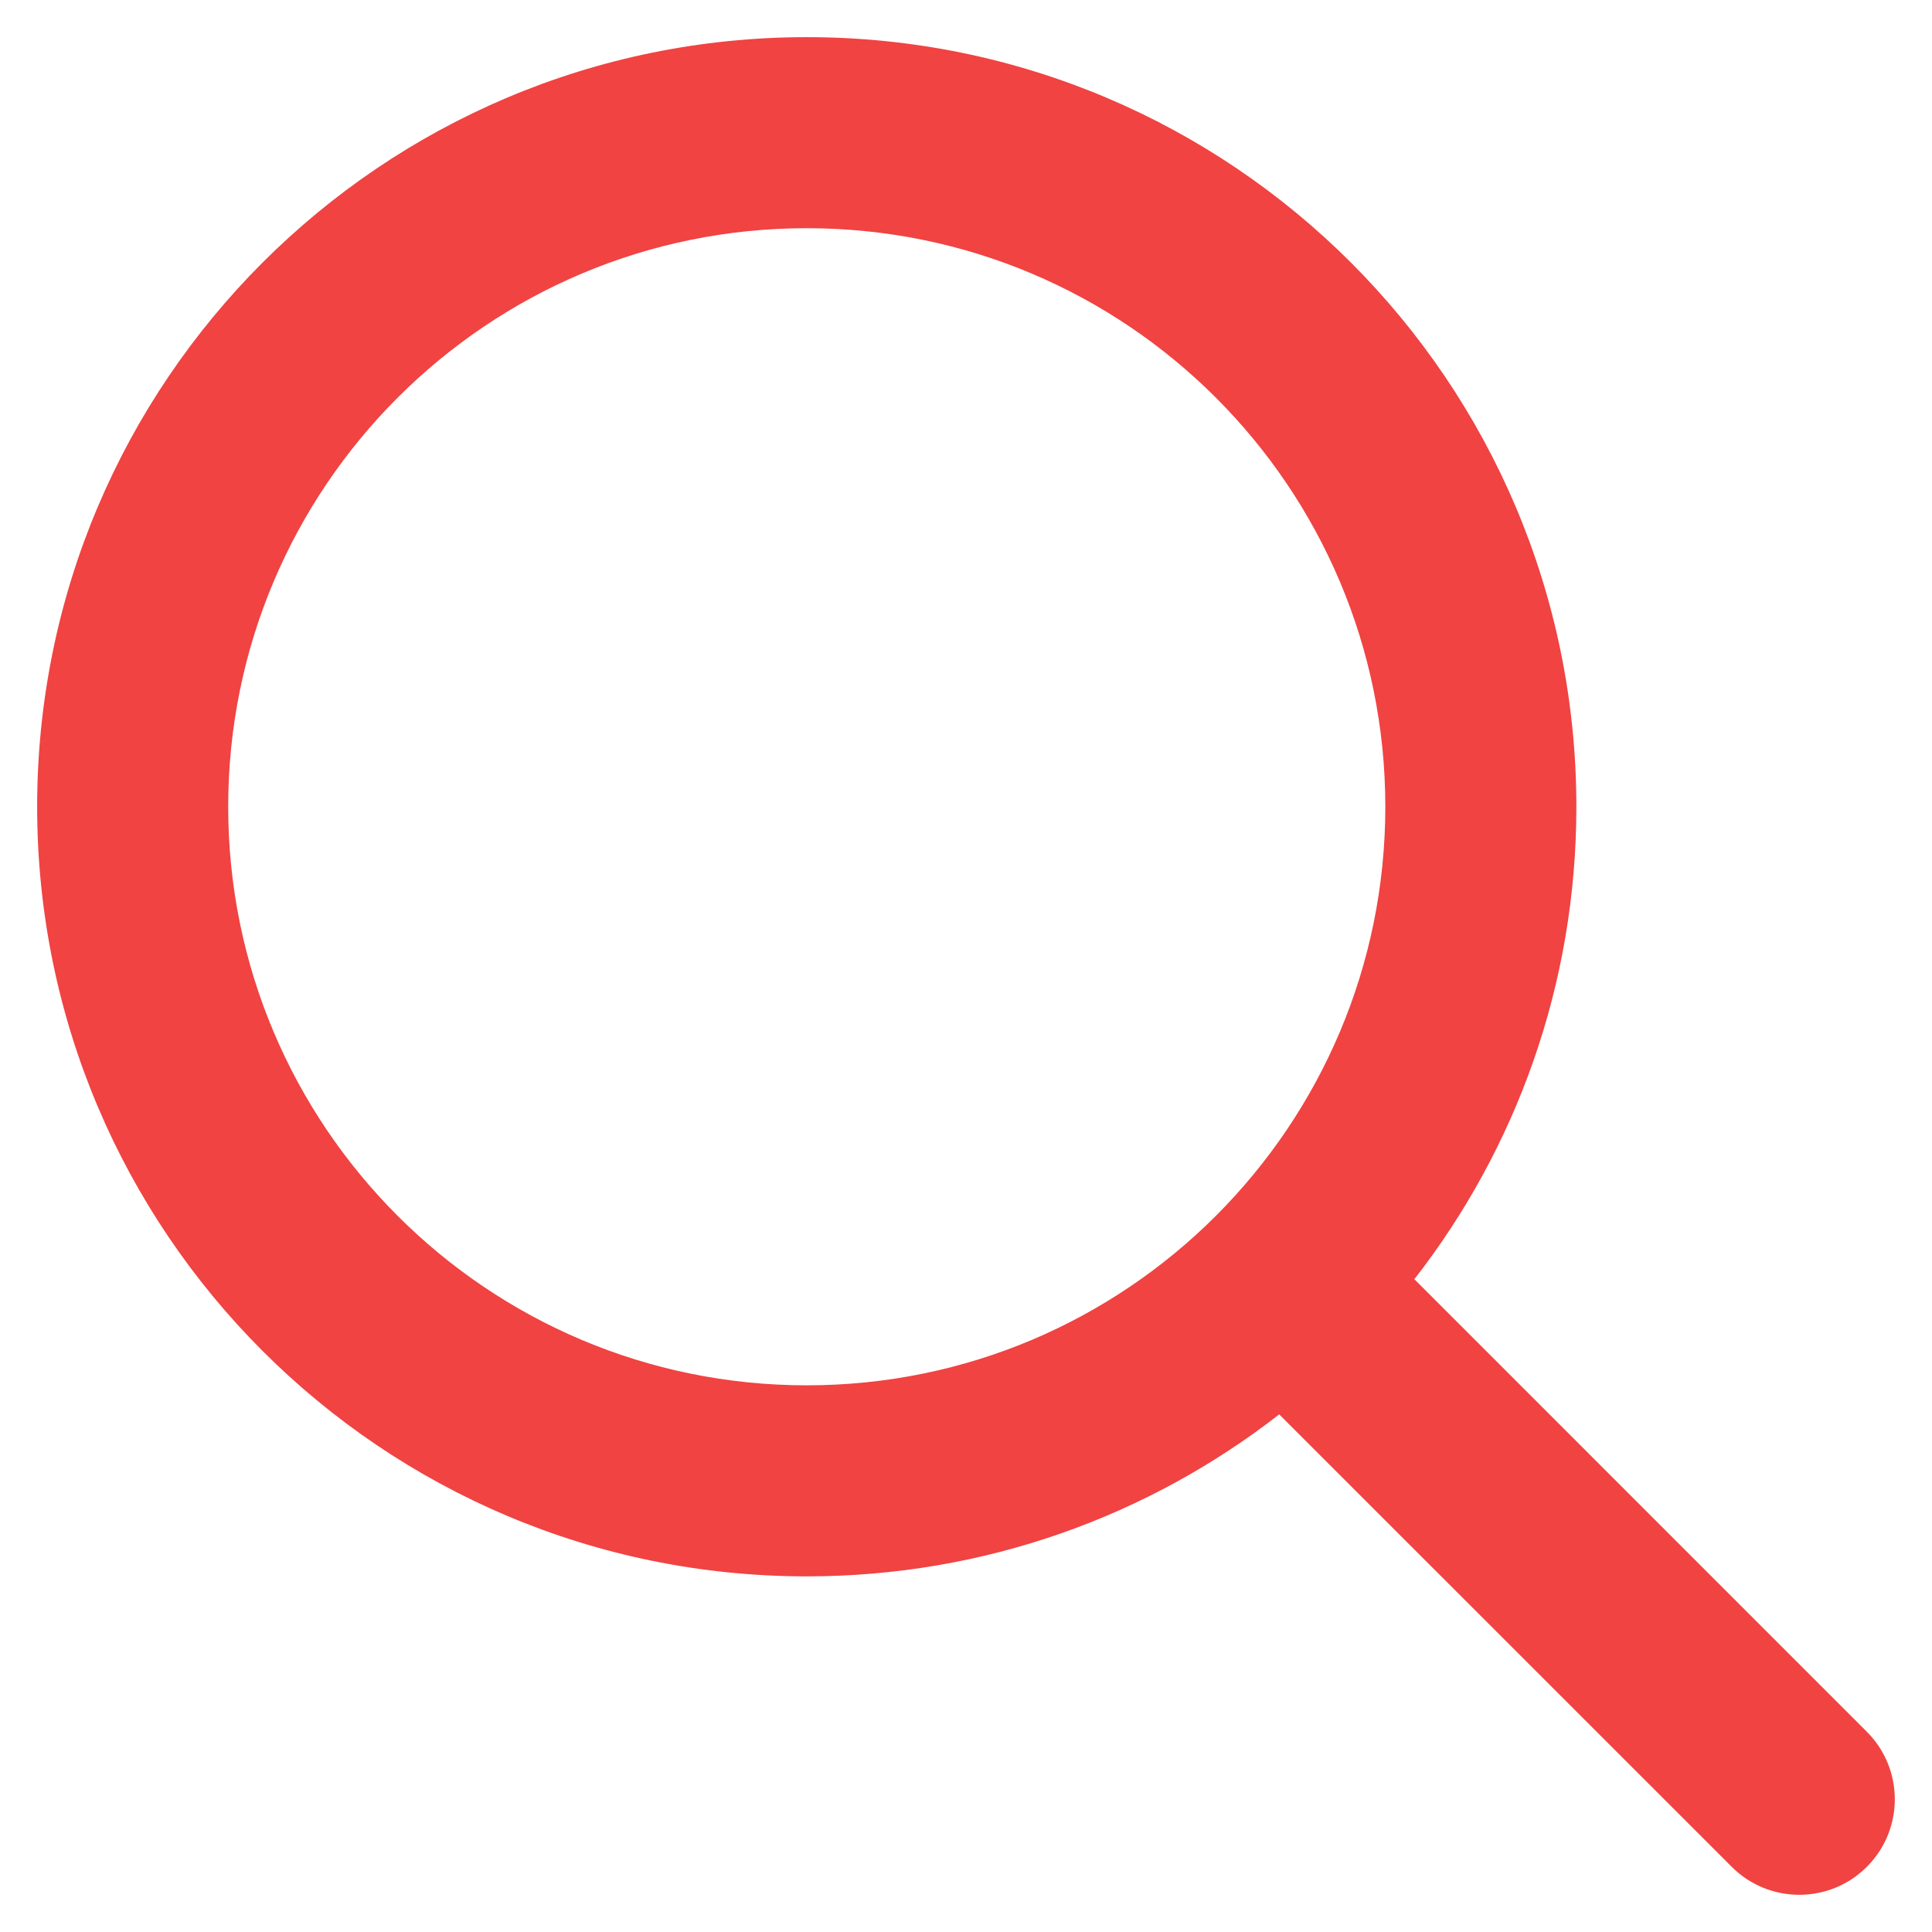
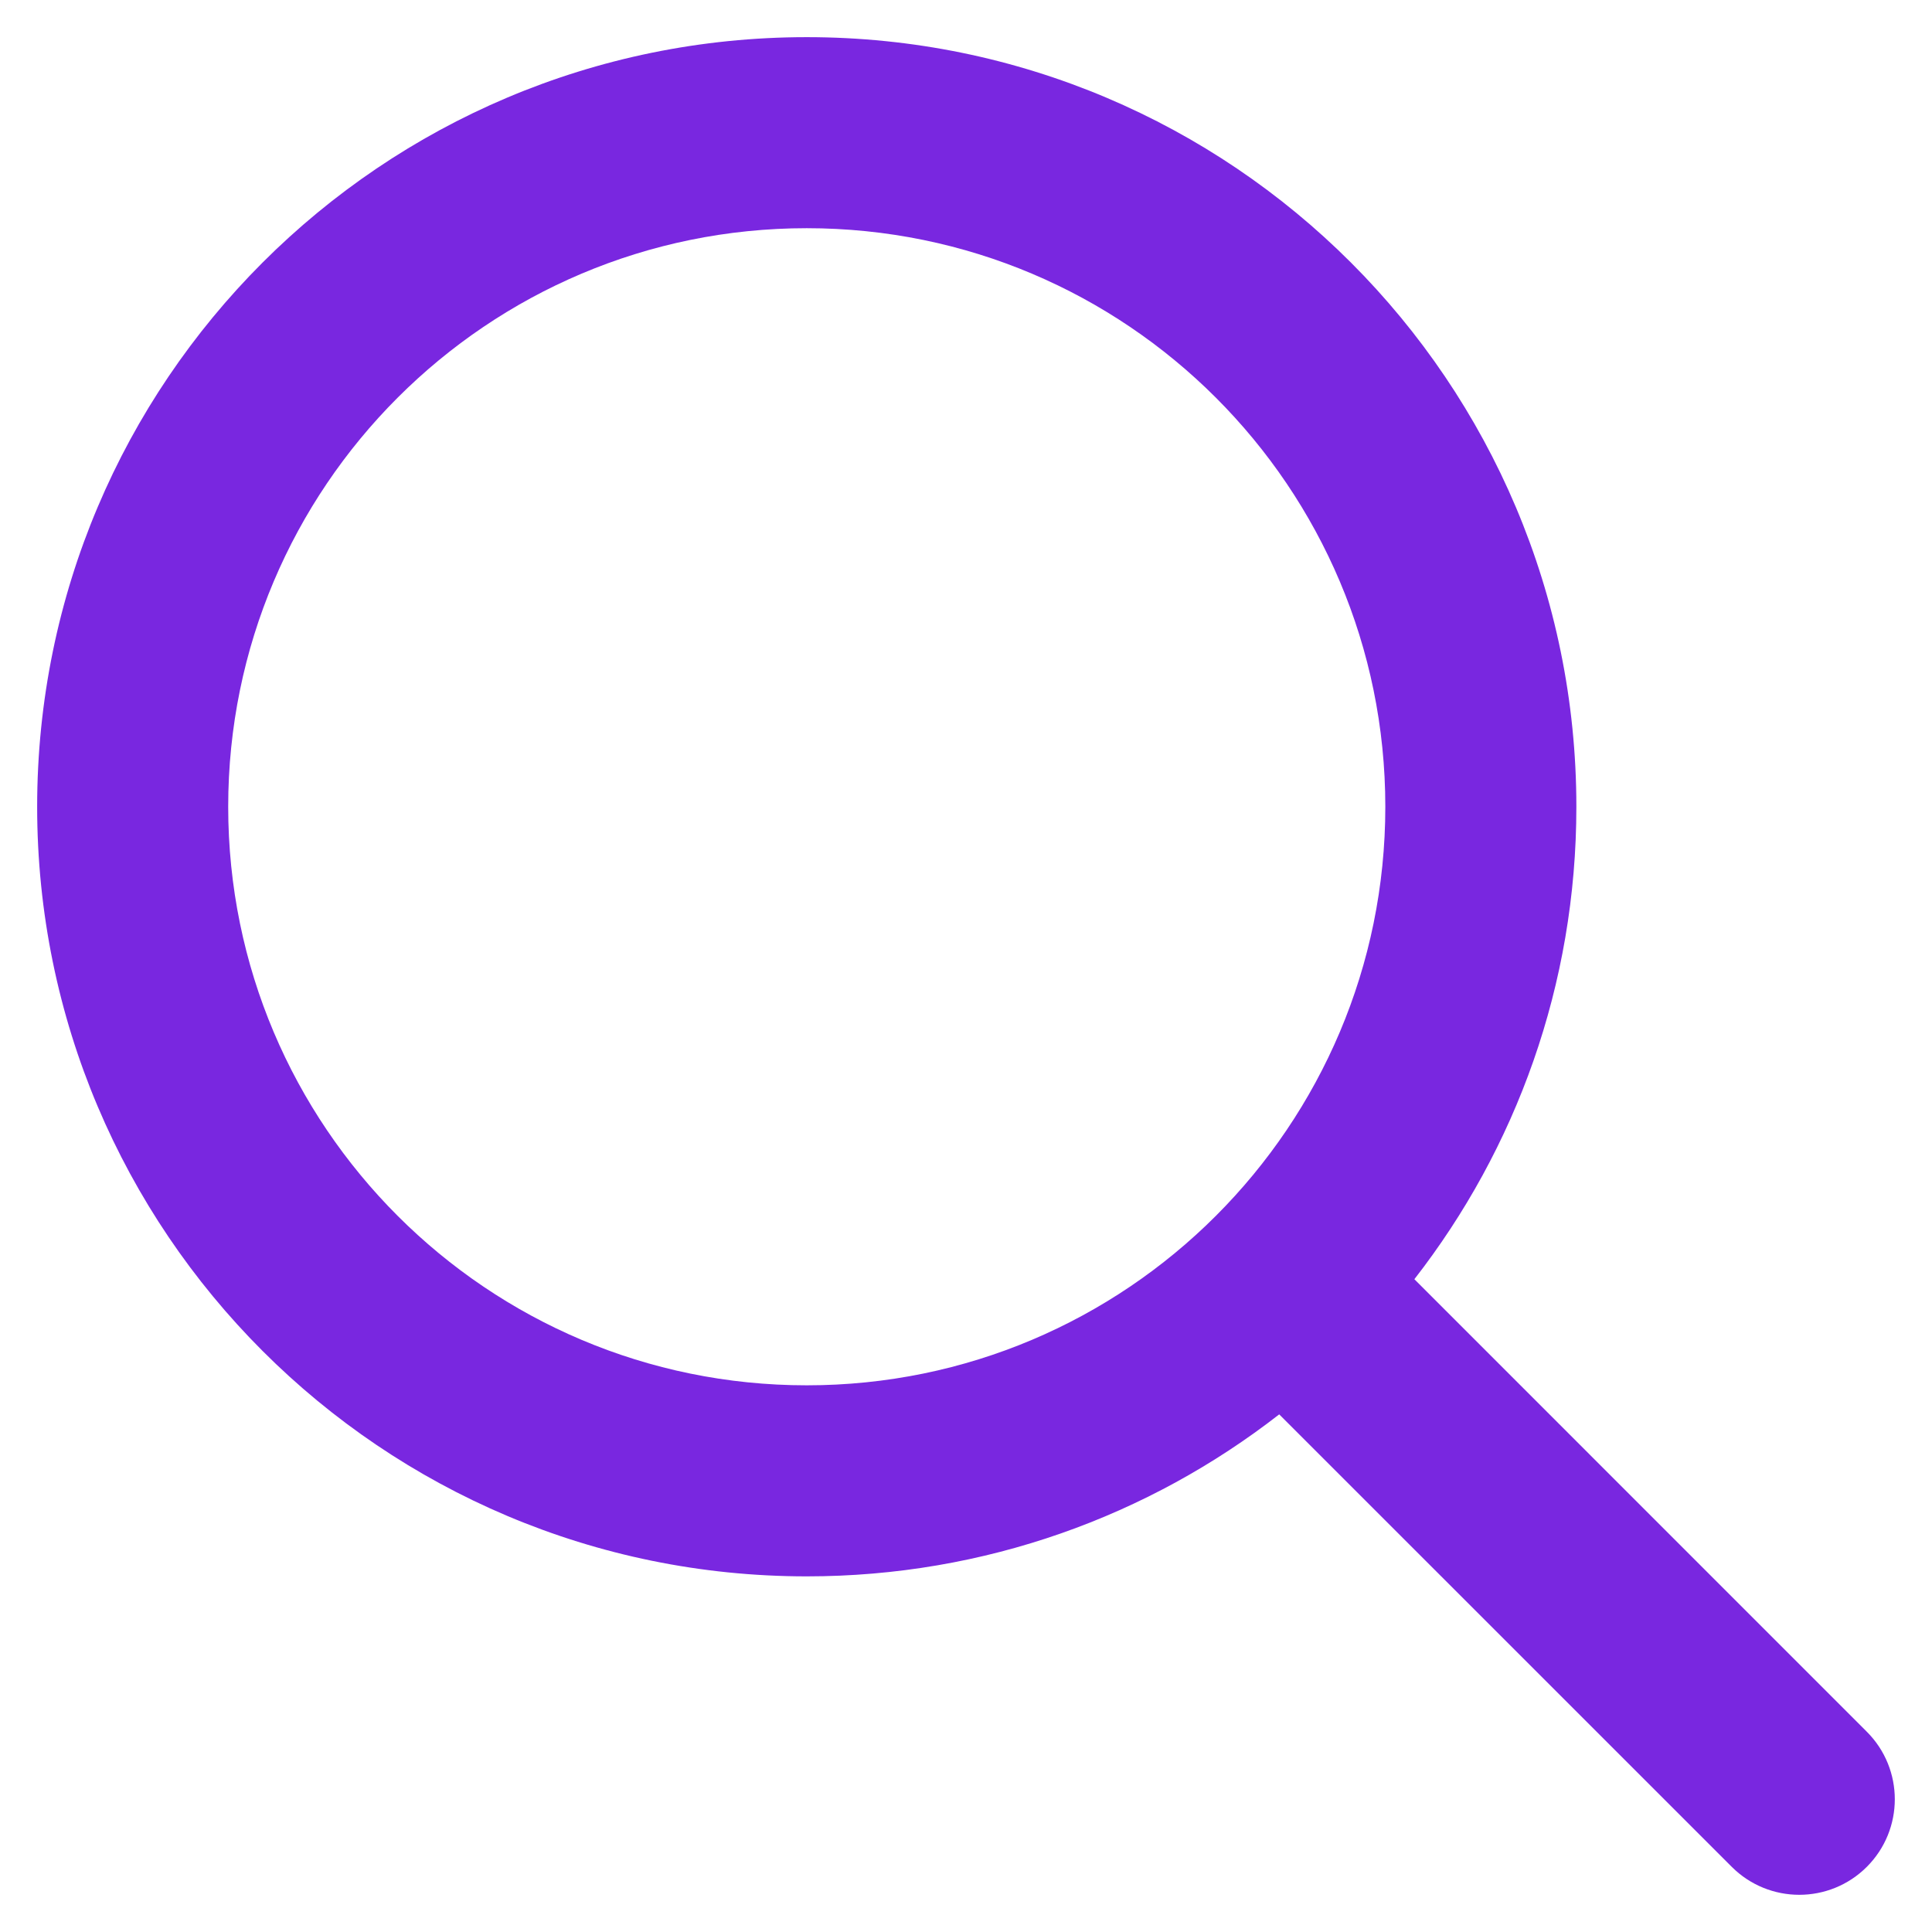
<svg xmlns="http://www.w3.org/2000/svg" width="26" height="26" viewBox="0 0 26 26" fill="none">
-   <path fill-rule="evenodd" clip-rule="evenodd" d="M10.857 0.5C5.137 0.5 0.5 5.137 0.5 10.857C0.5 16.577 5.137 21.214 10.857 21.214C13.254 21.214 15.46 20.4 17.215 19.034L23.305 25.123C23.807 25.625 24.621 25.625 25.123 25.123C25.625 24.621 25.625 23.807 25.123 23.305L19.034 17.215C20.4 15.46 21.214 13.254 21.214 10.857C21.214 5.137 16.577 0.5 10.857 0.5ZM10.857 3.071C6.557 3.071 3.071 6.557 3.071 10.857C3.071 15.157 6.557 18.643 10.857 18.643C15.157 18.643 18.643 15.157 18.643 10.857C18.643 6.557 15.157 3.071 10.857 3.071Z" fill="#F04342" />
+   <path fill-rule="evenodd" clip-rule="evenodd" d="M10.857 0.5C5.137 0.5 0.5 5.137 0.5 10.857C0.5 16.577 5.137 21.214 10.857 21.214C13.254 21.214 15.46 20.4 17.215 19.034L23.305 25.123C23.807 25.625 24.621 25.625 25.123 25.123C25.625 24.621 25.625 23.807 25.123 23.305L19.034 17.215C20.4 15.46 21.214 13.254 21.214 10.857C21.214 5.137 16.577 0.5 10.857 0.5ZM10.857 3.071C6.557 3.071 3.071 6.557 3.071 10.857C3.071 15.157 6.557 18.643 10.857 18.643C15.157 18.643 18.643 15.157 18.643 10.857C18.643 6.557 15.157 3.071 10.857 3.071Z" fill="#7927E0" />
</svg>
